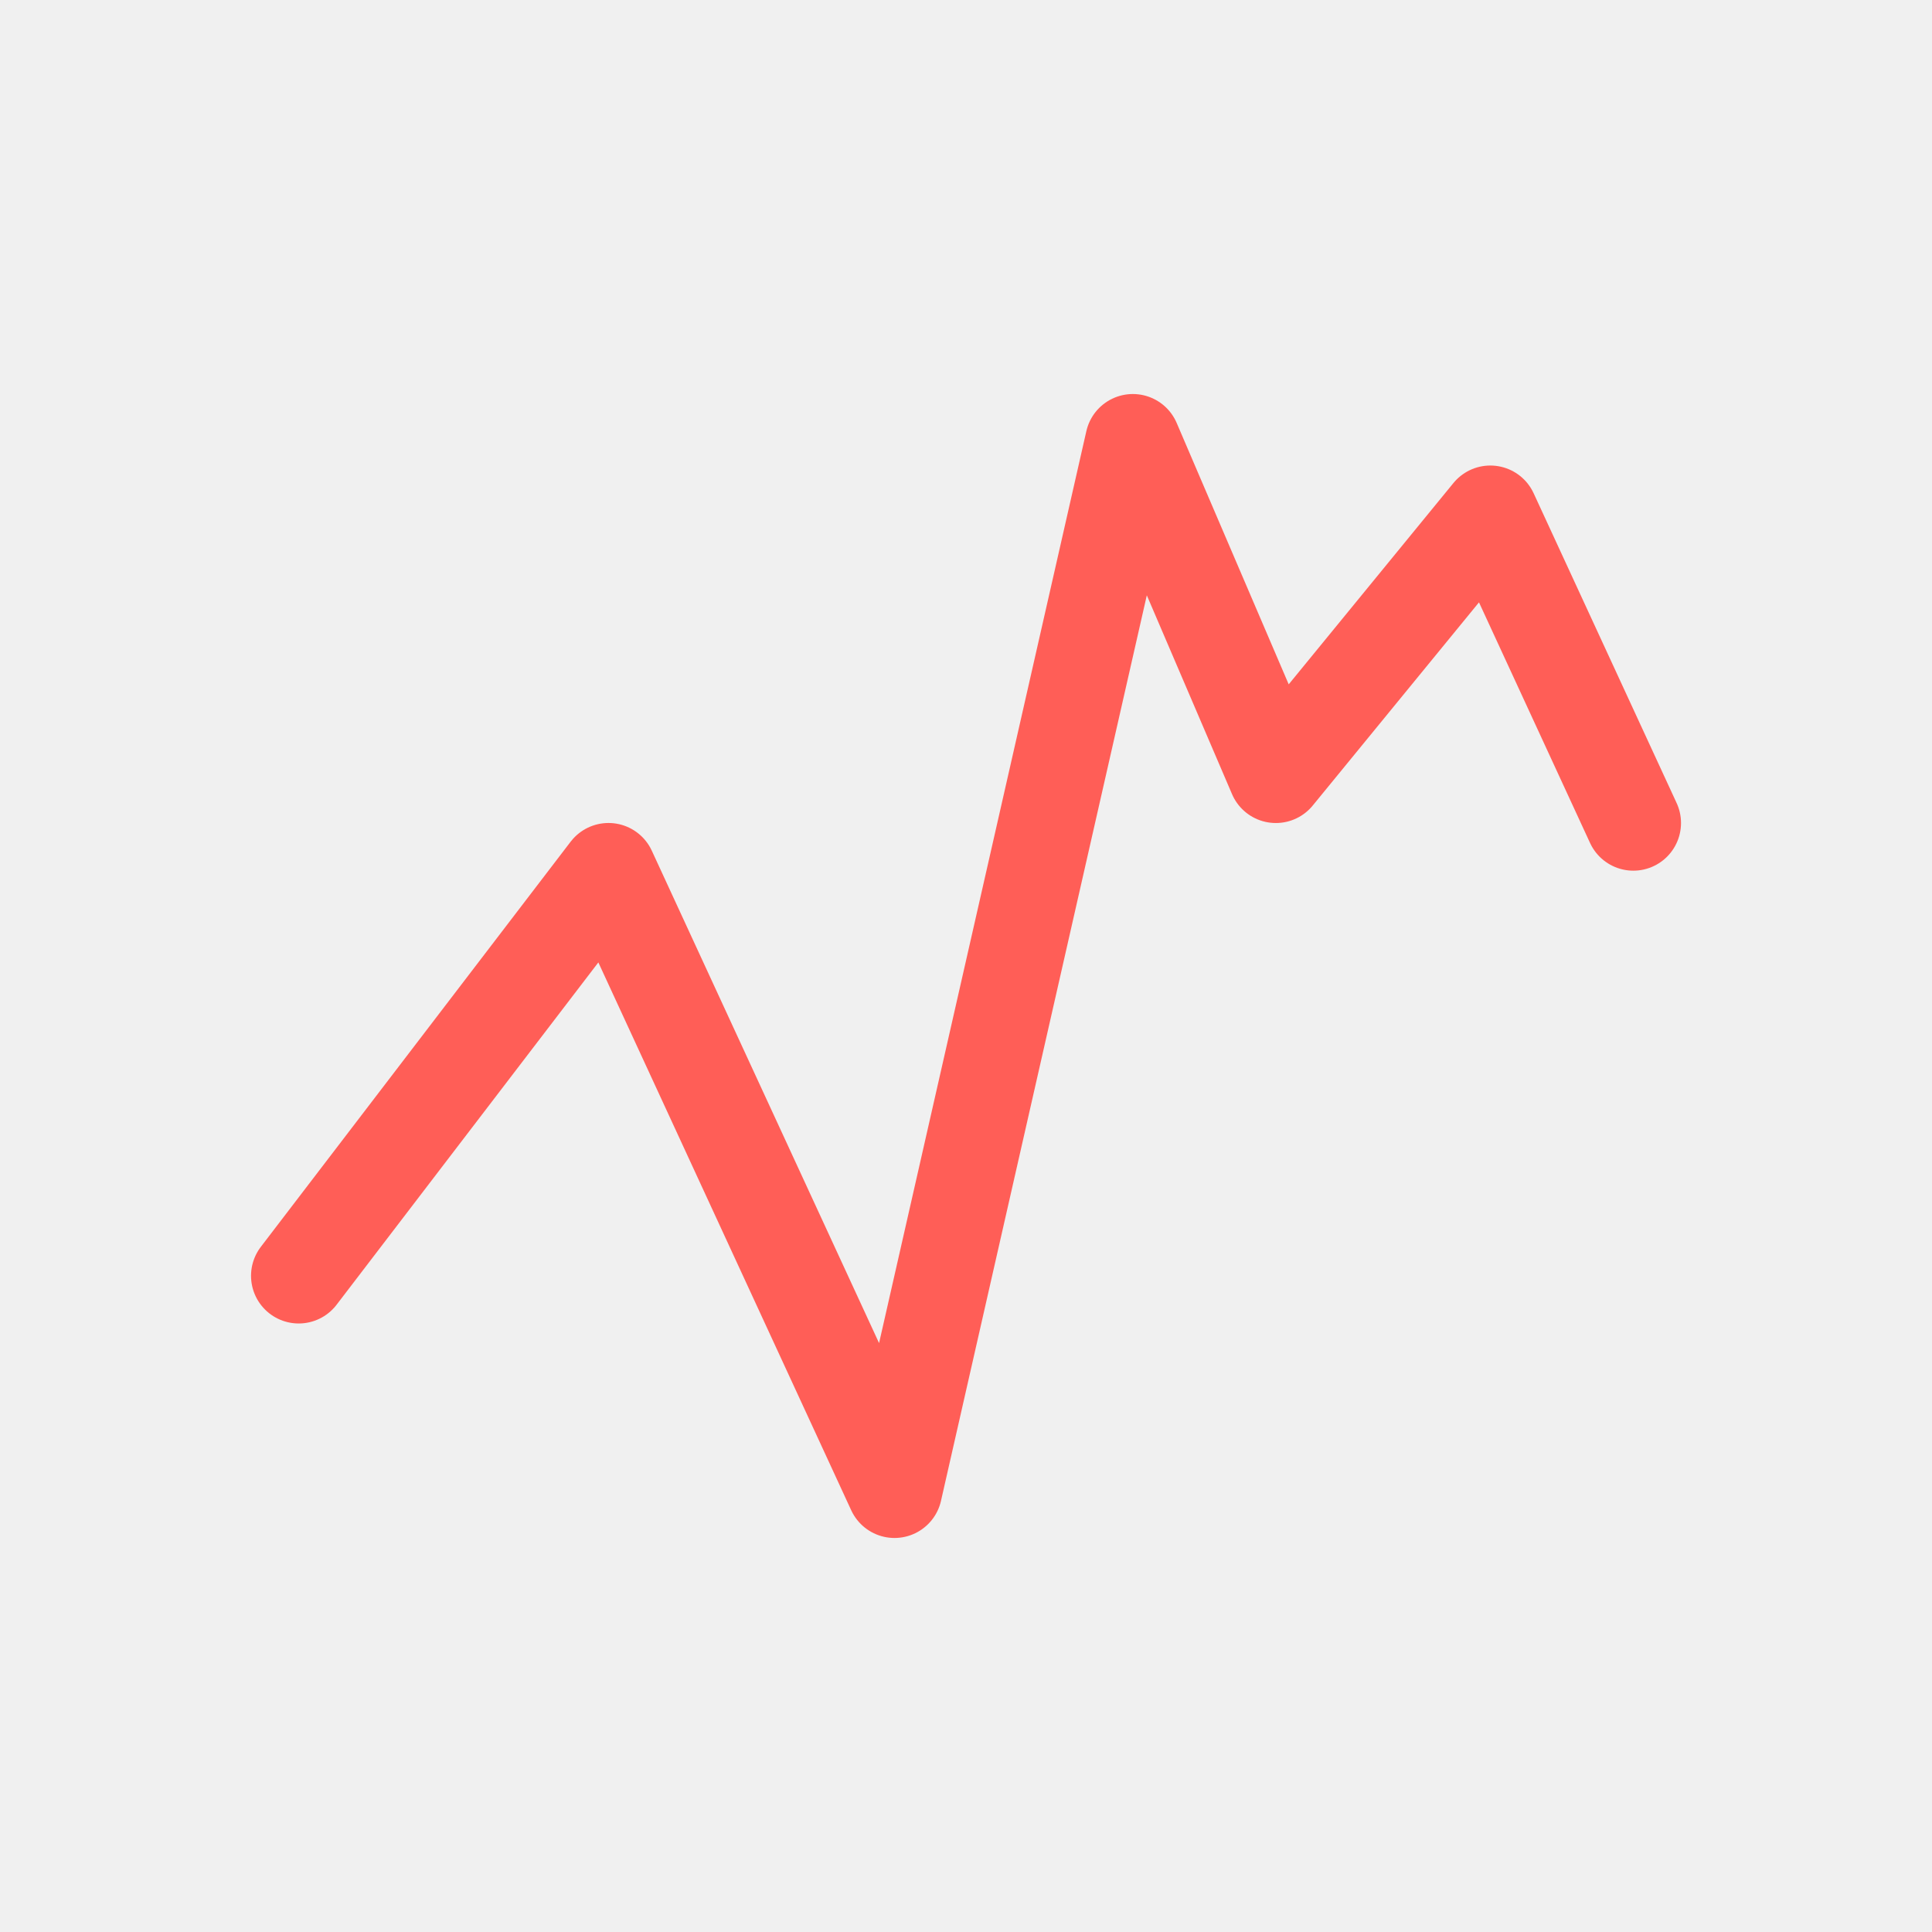
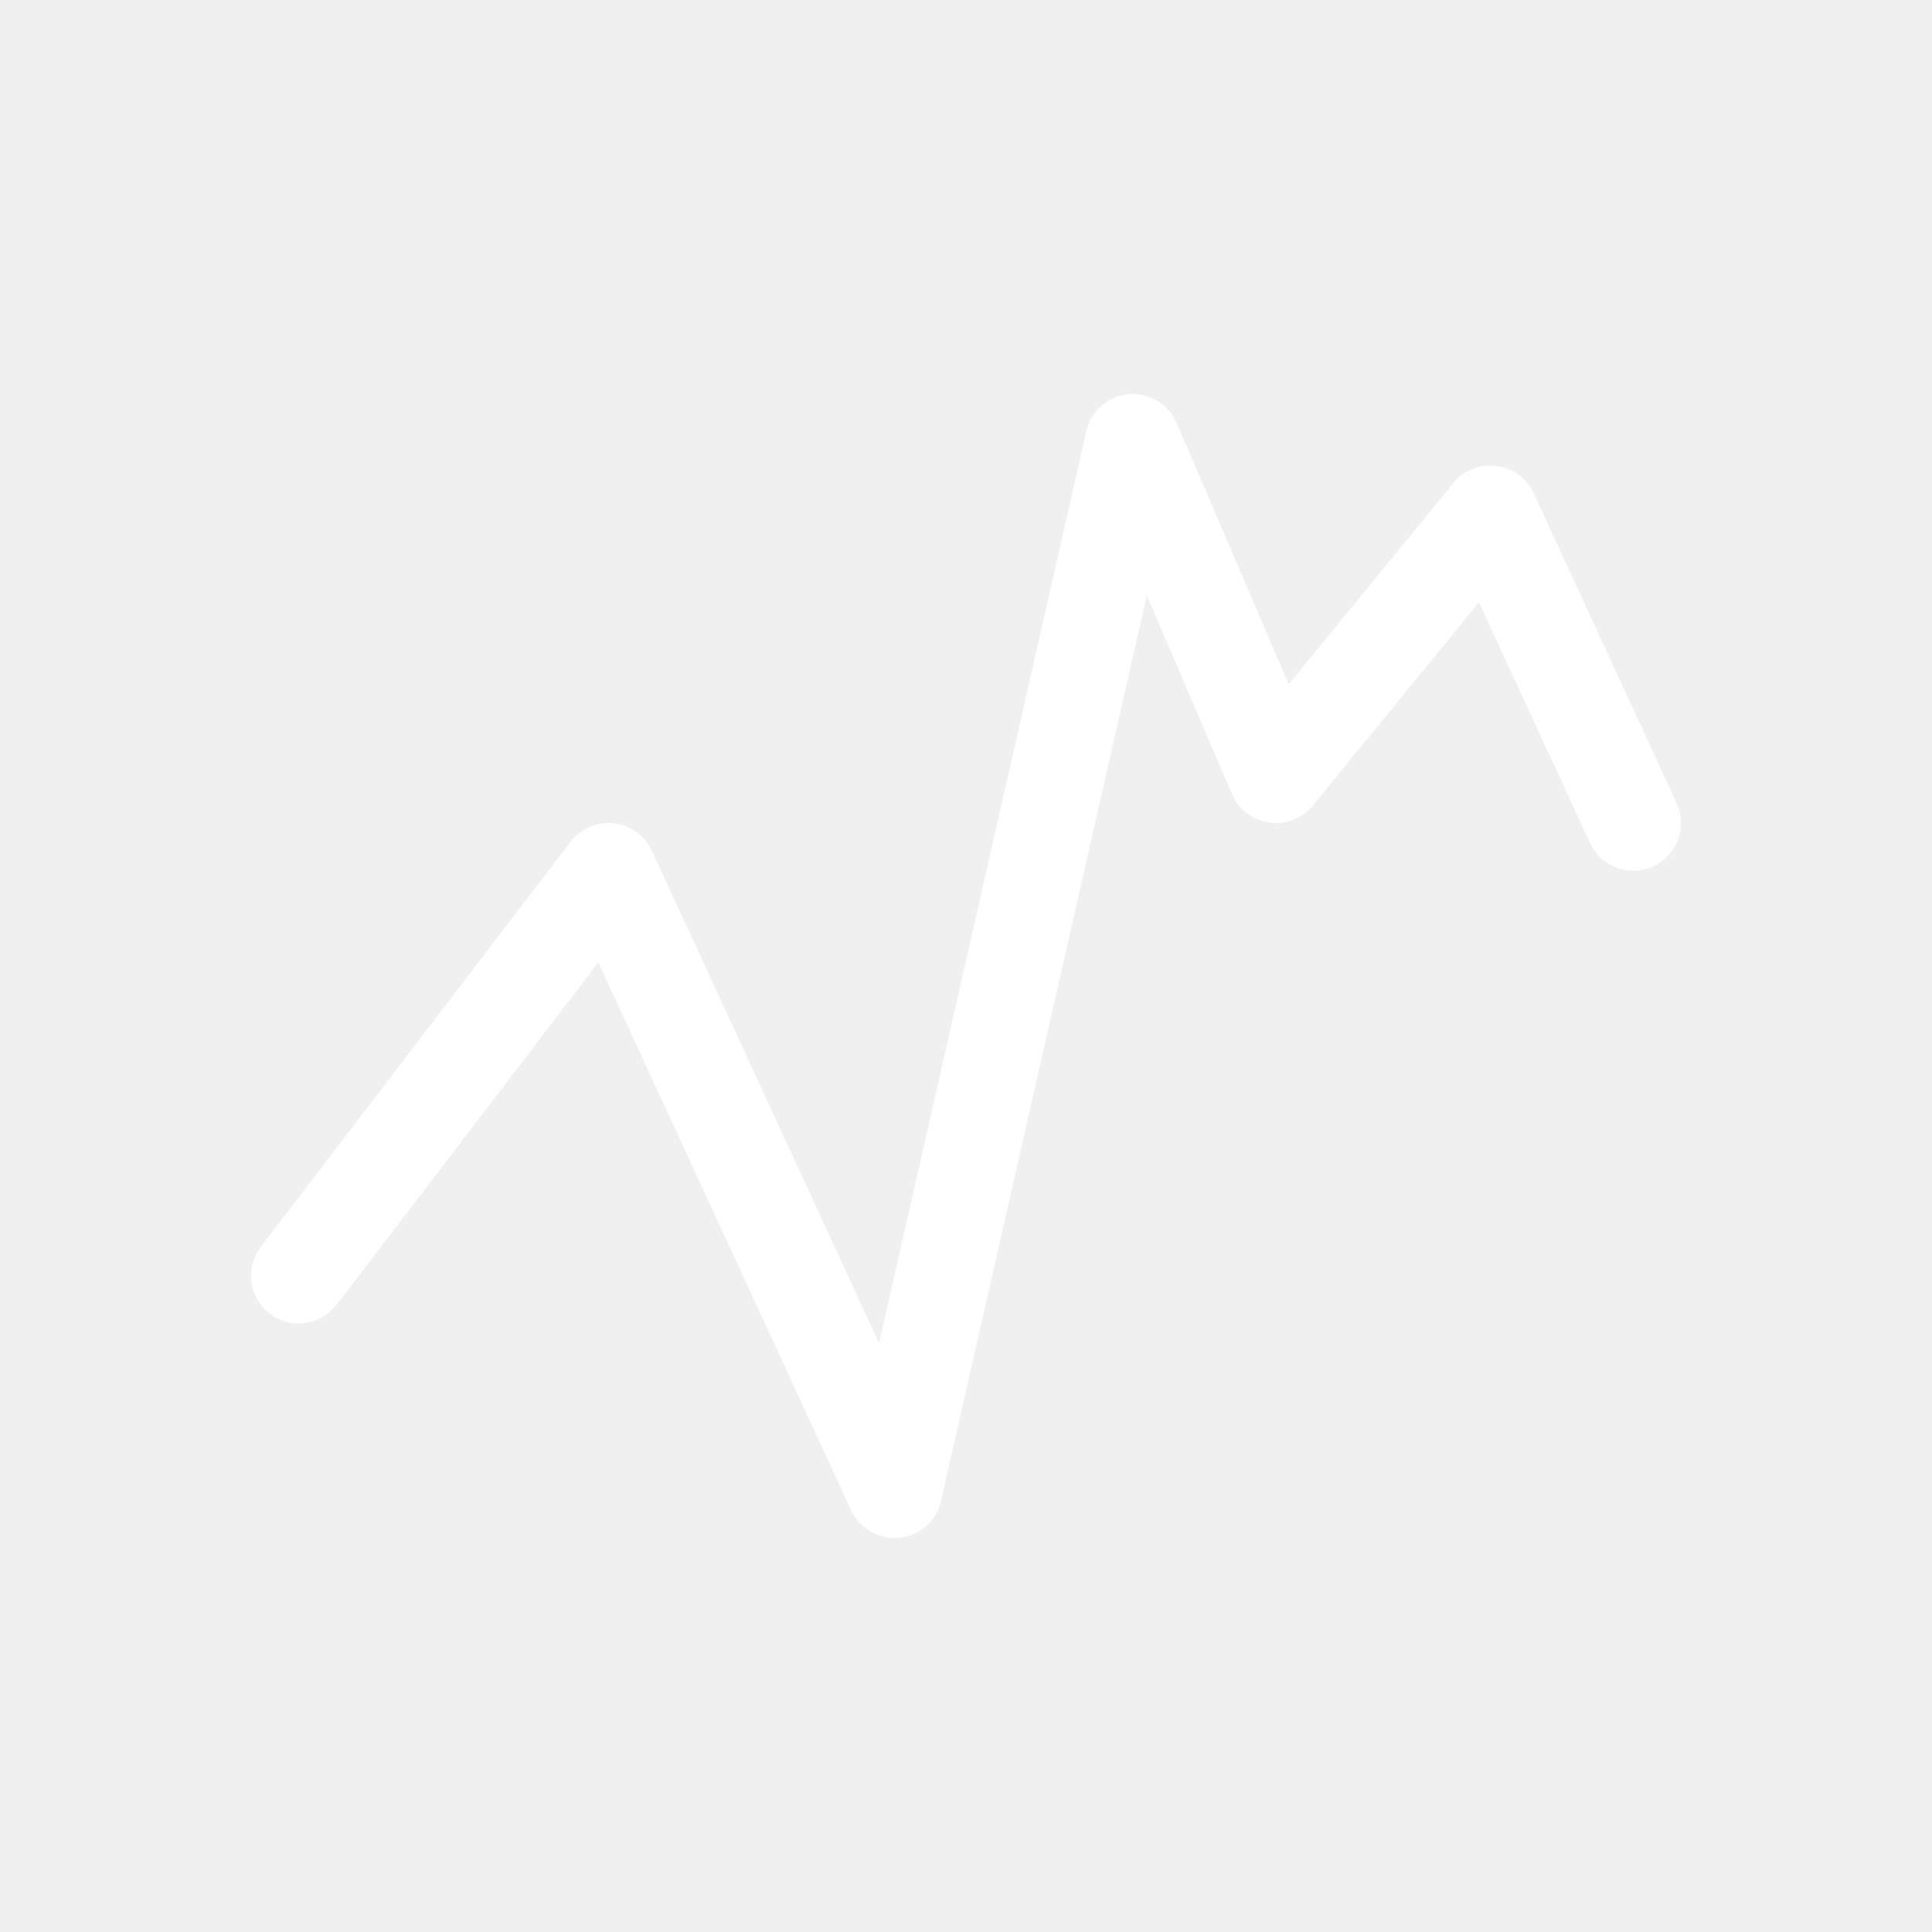
- <svg xmlns="http://www.w3.org/2000/svg" width="800px" height="800px" viewBox="0 0 50.8 50.8" fill="#ff5e57">
+ <svg xmlns="http://www.w3.org/2000/svg" width="800px" height="800px" viewBox="0 0 50.8 50.8" fill="#ffffff">
  <g id="SVGRepo_bgCarrier" stroke-width="0" />
  <g id="SVGRepo_tracerCarrier" stroke-linecap="round" stroke-linejoin="round" />
  <g id="SVGRepo_iconCarrier">
    <g style="display:inline">
-       <path d="M7.854 33.546 16 22.893l7.52 16.293 6.267-27.572 3.76 8.773 5.64-6.893 3.76 8.146" style="fill:none;stroke:#ff5e57;stroke-width:2.507;stroke-linecap:round;stroke-linejoin:round" />
+       <path d="M7.854 33.546 16 22.893l7.52 16.293 6.267-27.572 3.76 8.773 5.64-6.893 3.76 8.146" style="fill:none;stroke:#ffffff;stroke-width:2.507;stroke-linecap:round;stroke-linejoin:round" />
    </g>
  </g>
</svg>
